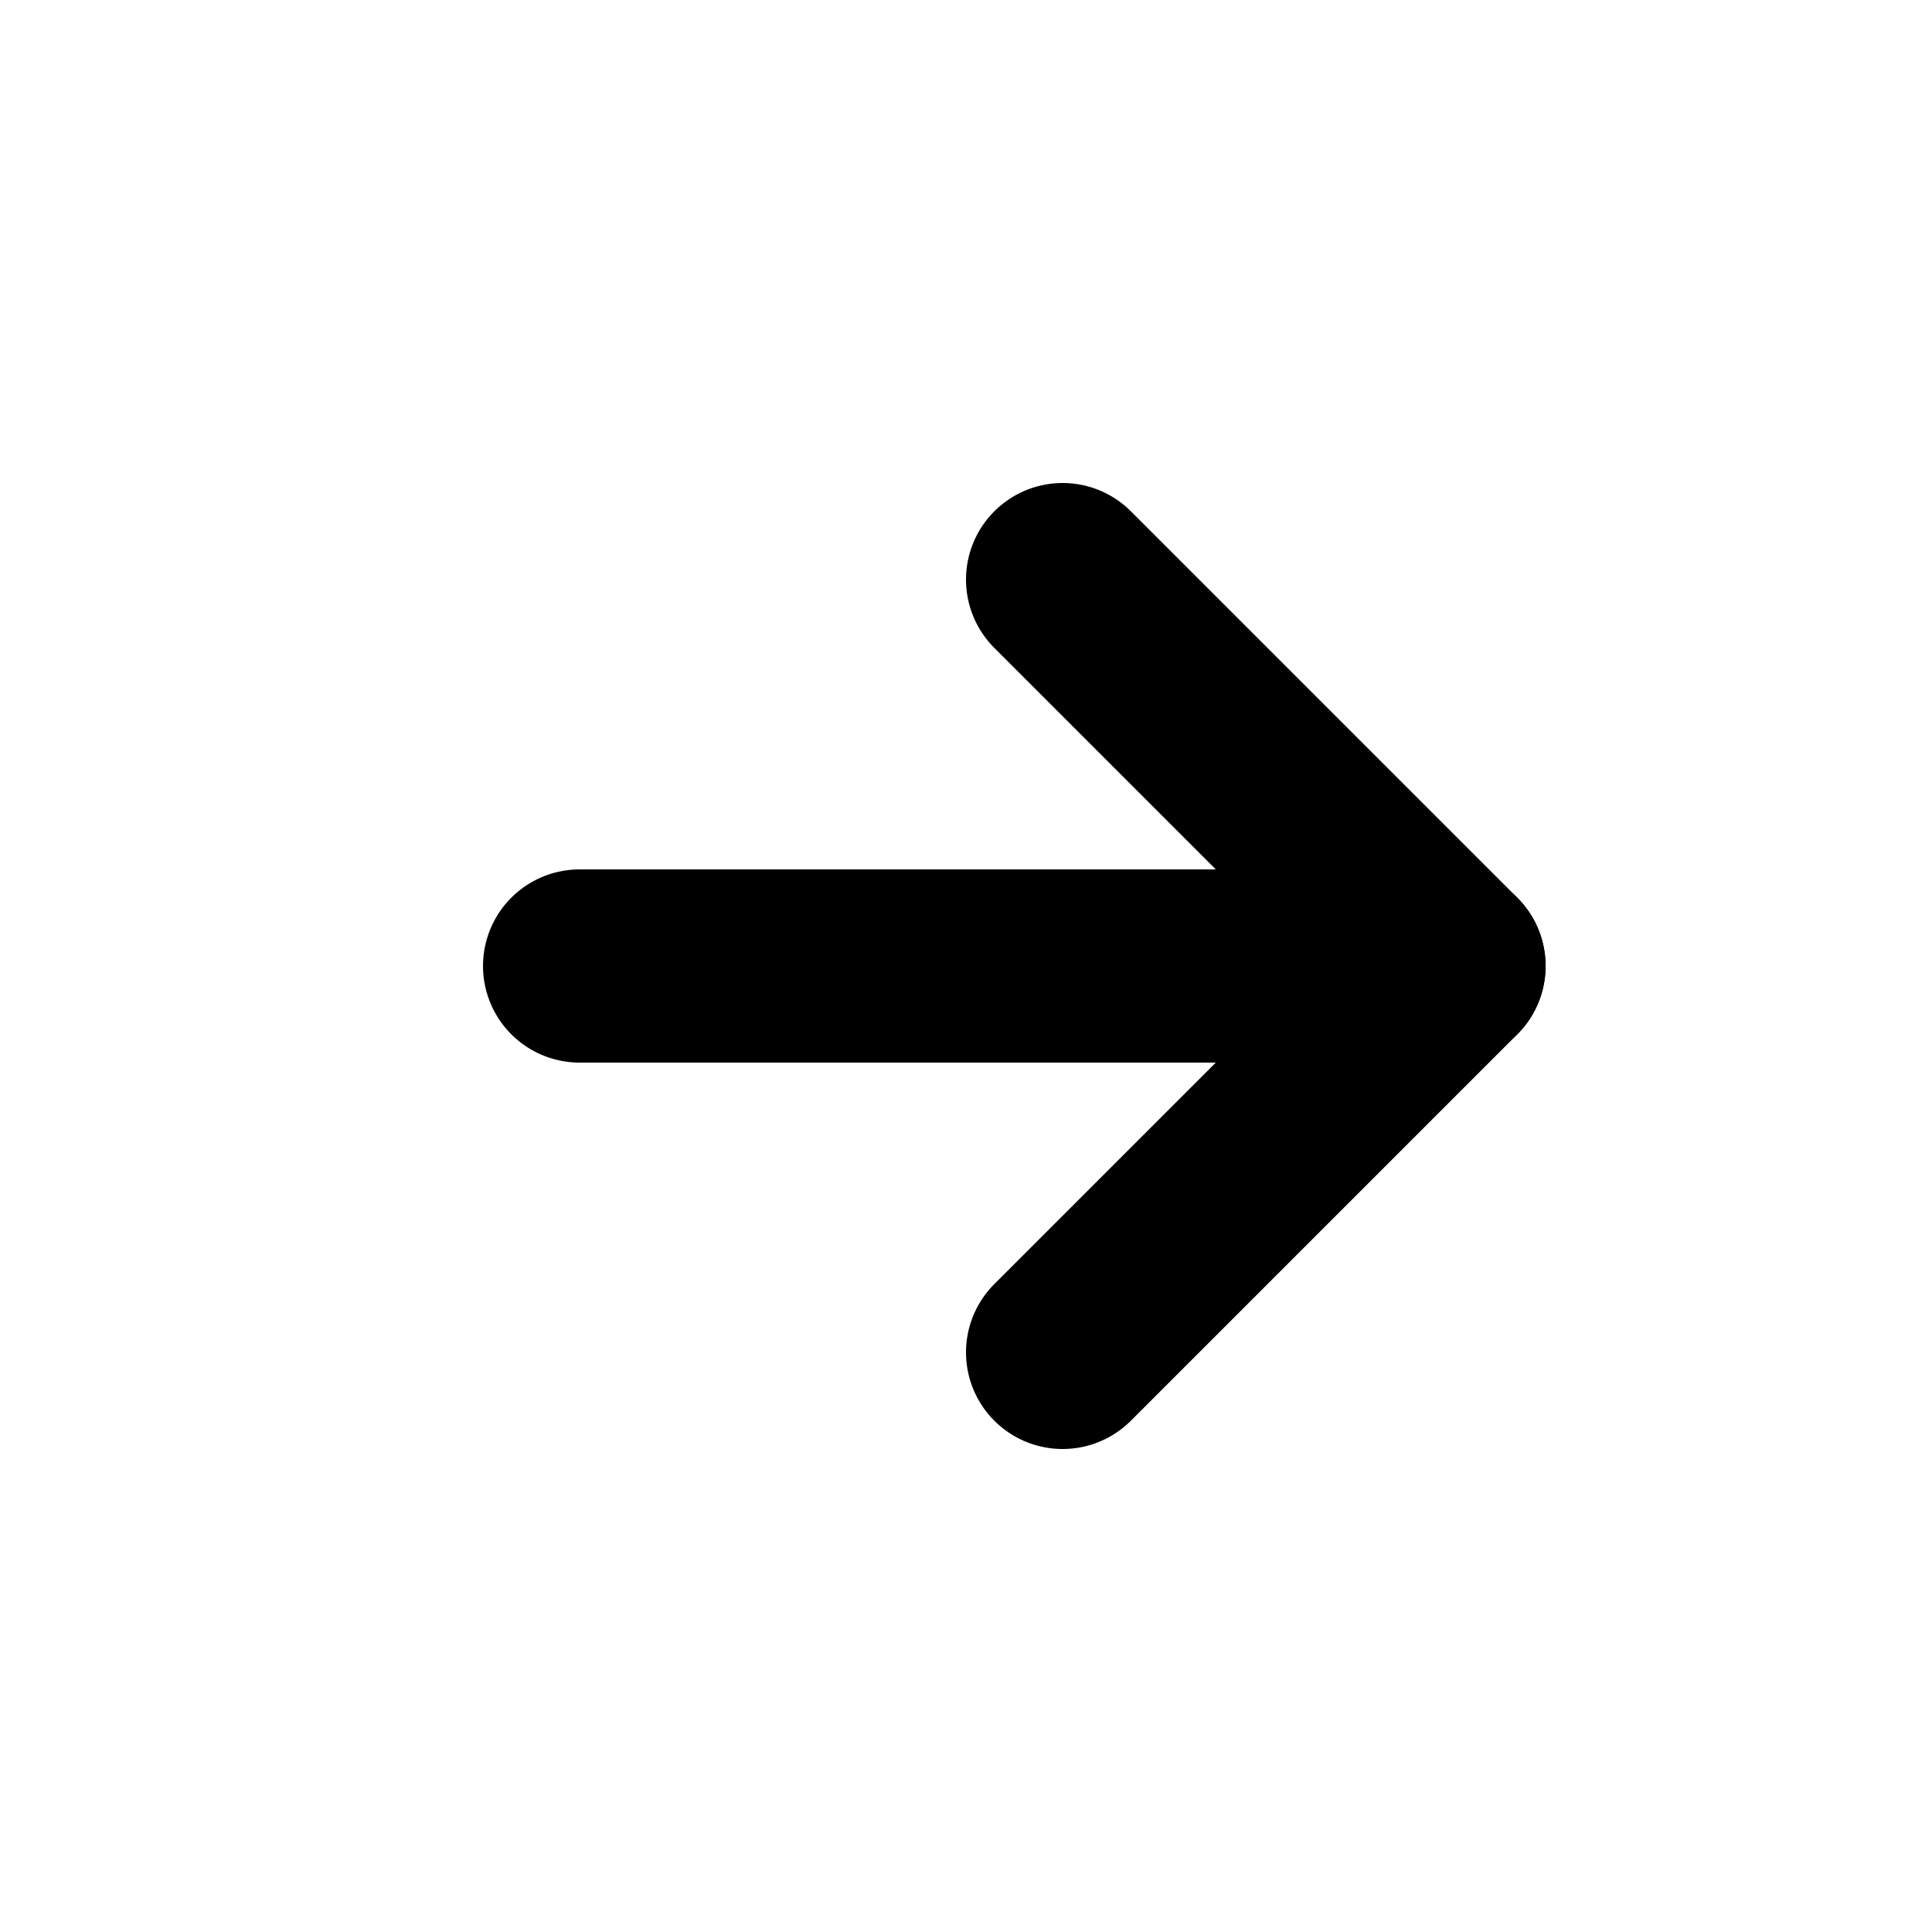
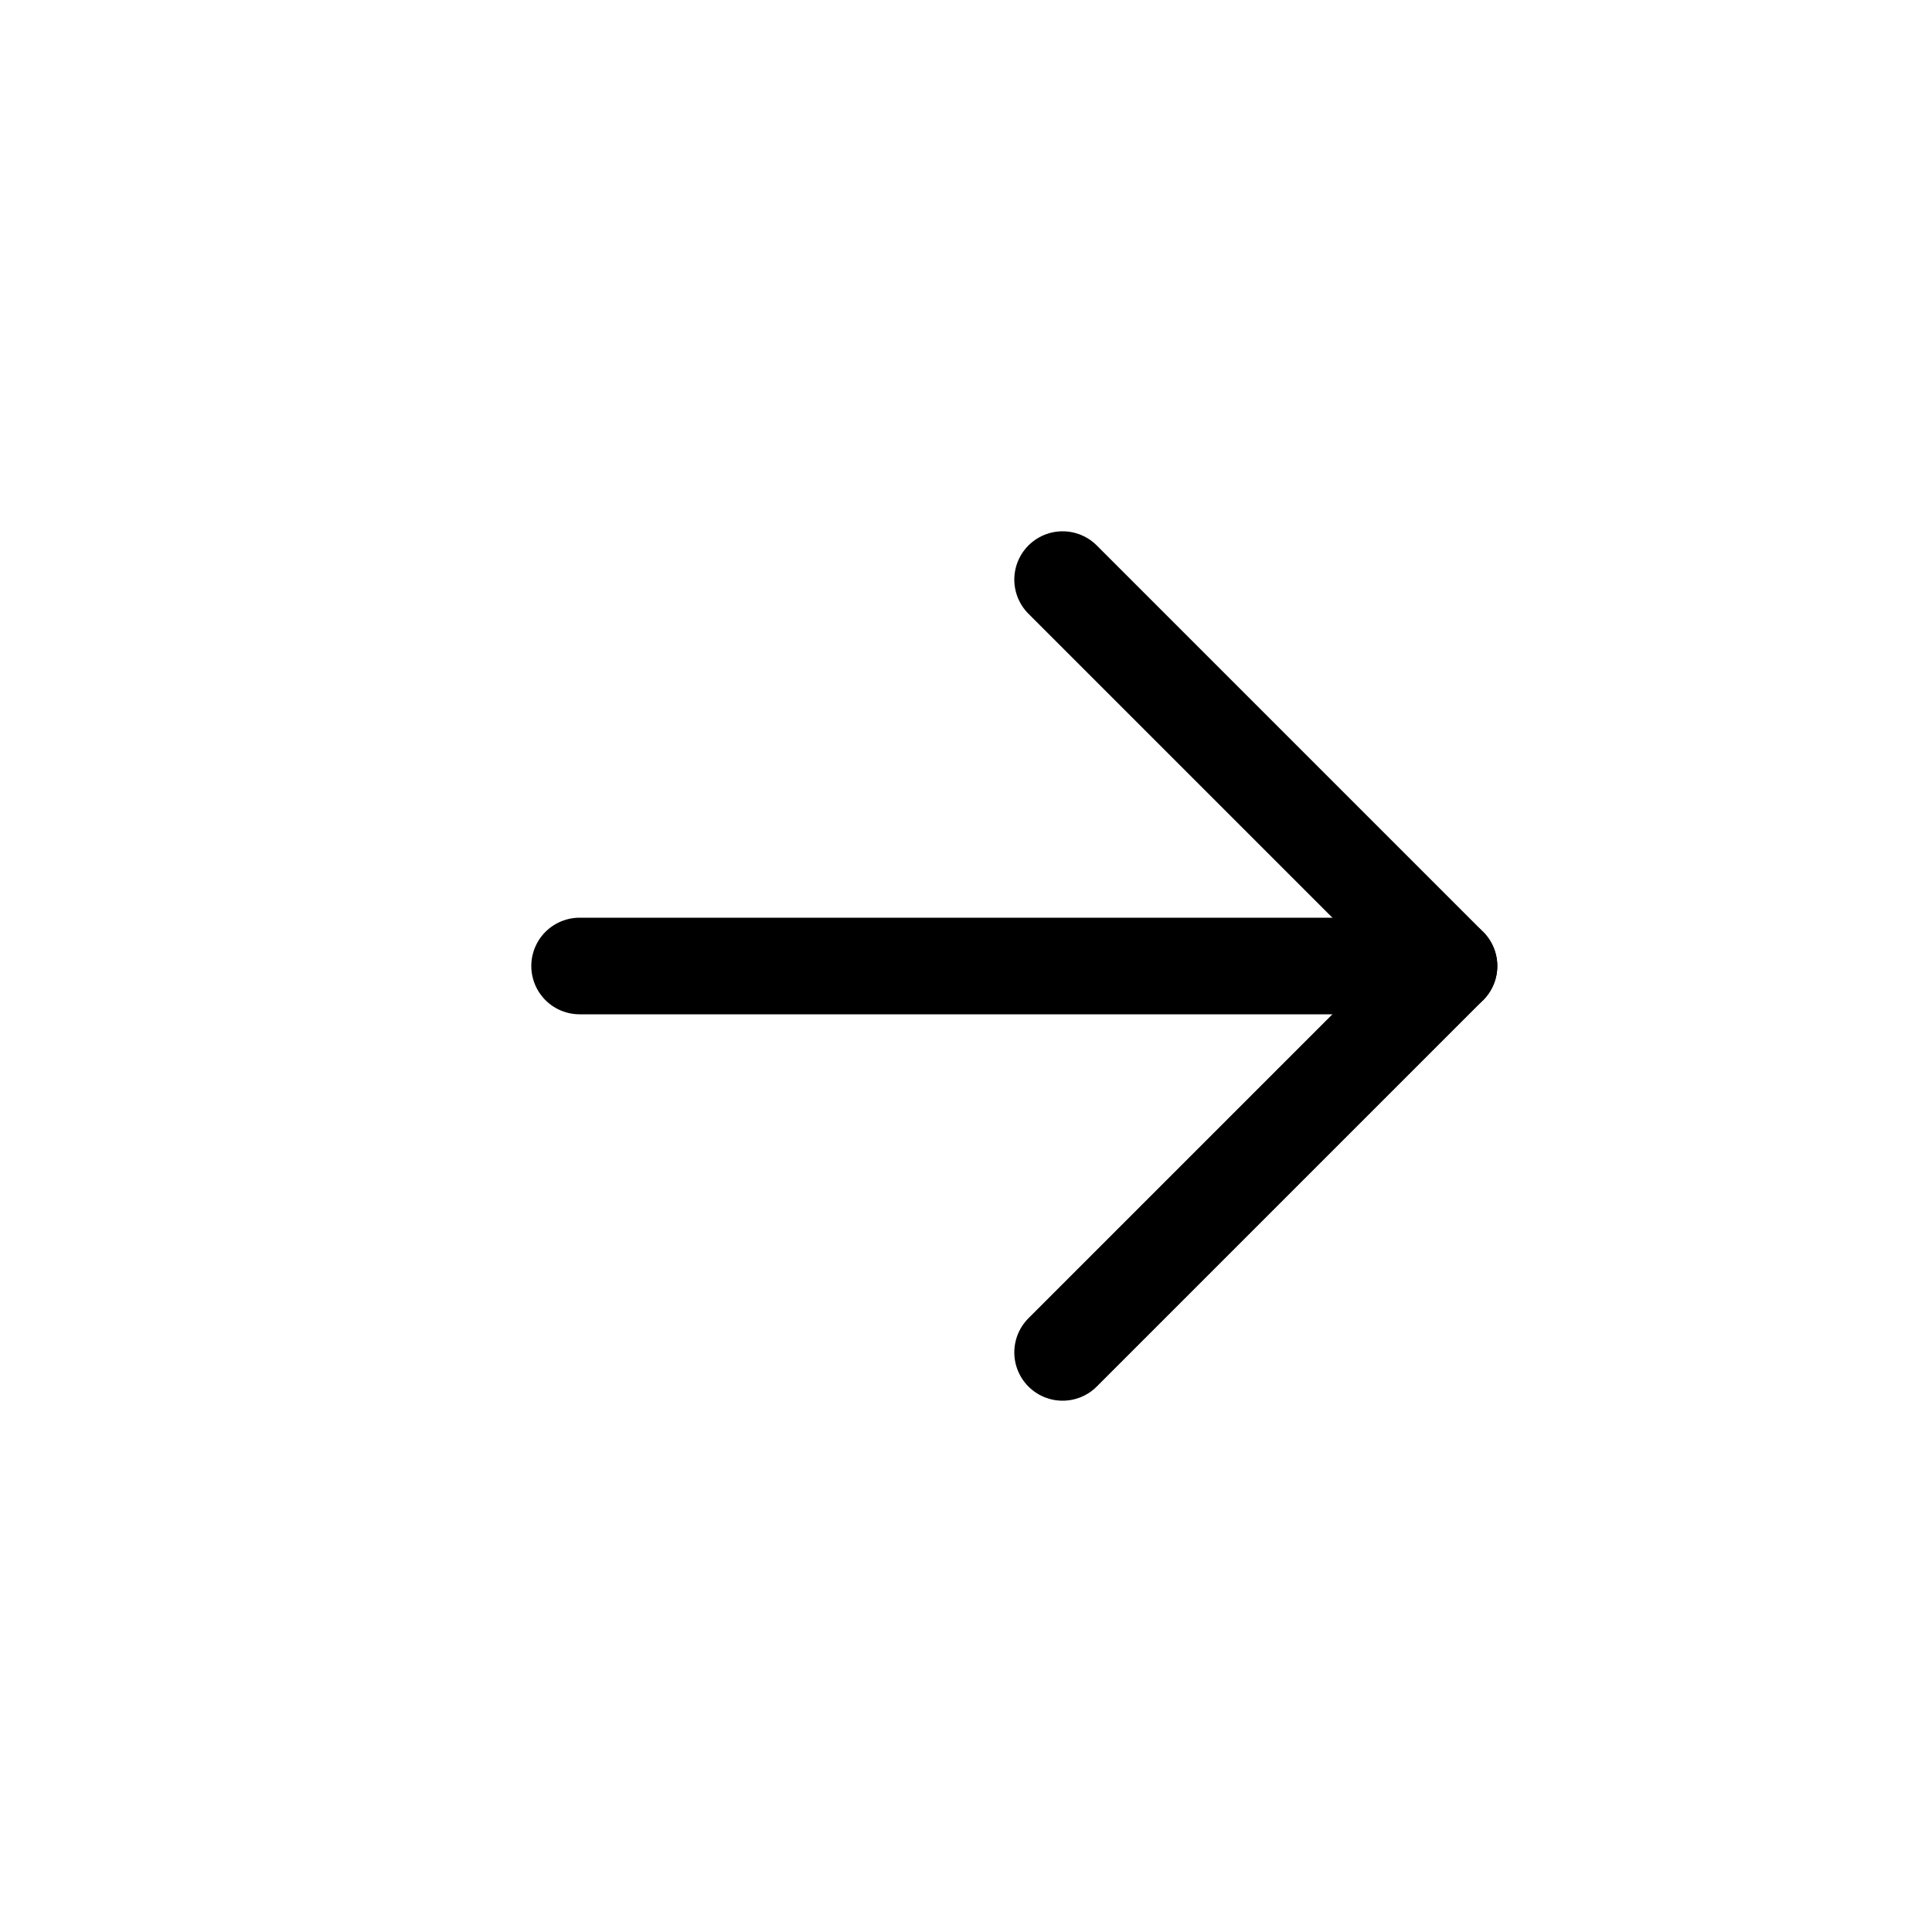
<svg xmlns="http://www.w3.org/2000/svg" width="20" height="20" class="bi bi-arrow-right" viewBox="0 0 20 20">
-   <g fill="none" fill-rule="evenodd" stroke="currentColor" stroke-linecap="round" stroke-width="2">
+   <g fill="none" fill-rule="evenodd" stroke="currentColor" stroke-linecap="round" stroke-width="1">
    <path d="M15 10H6" />
    <path stroke-linejoin="round" d="M11 14l4-4-4 4zm4-4l-4-4 4 4z" />
  </g>
</svg>
